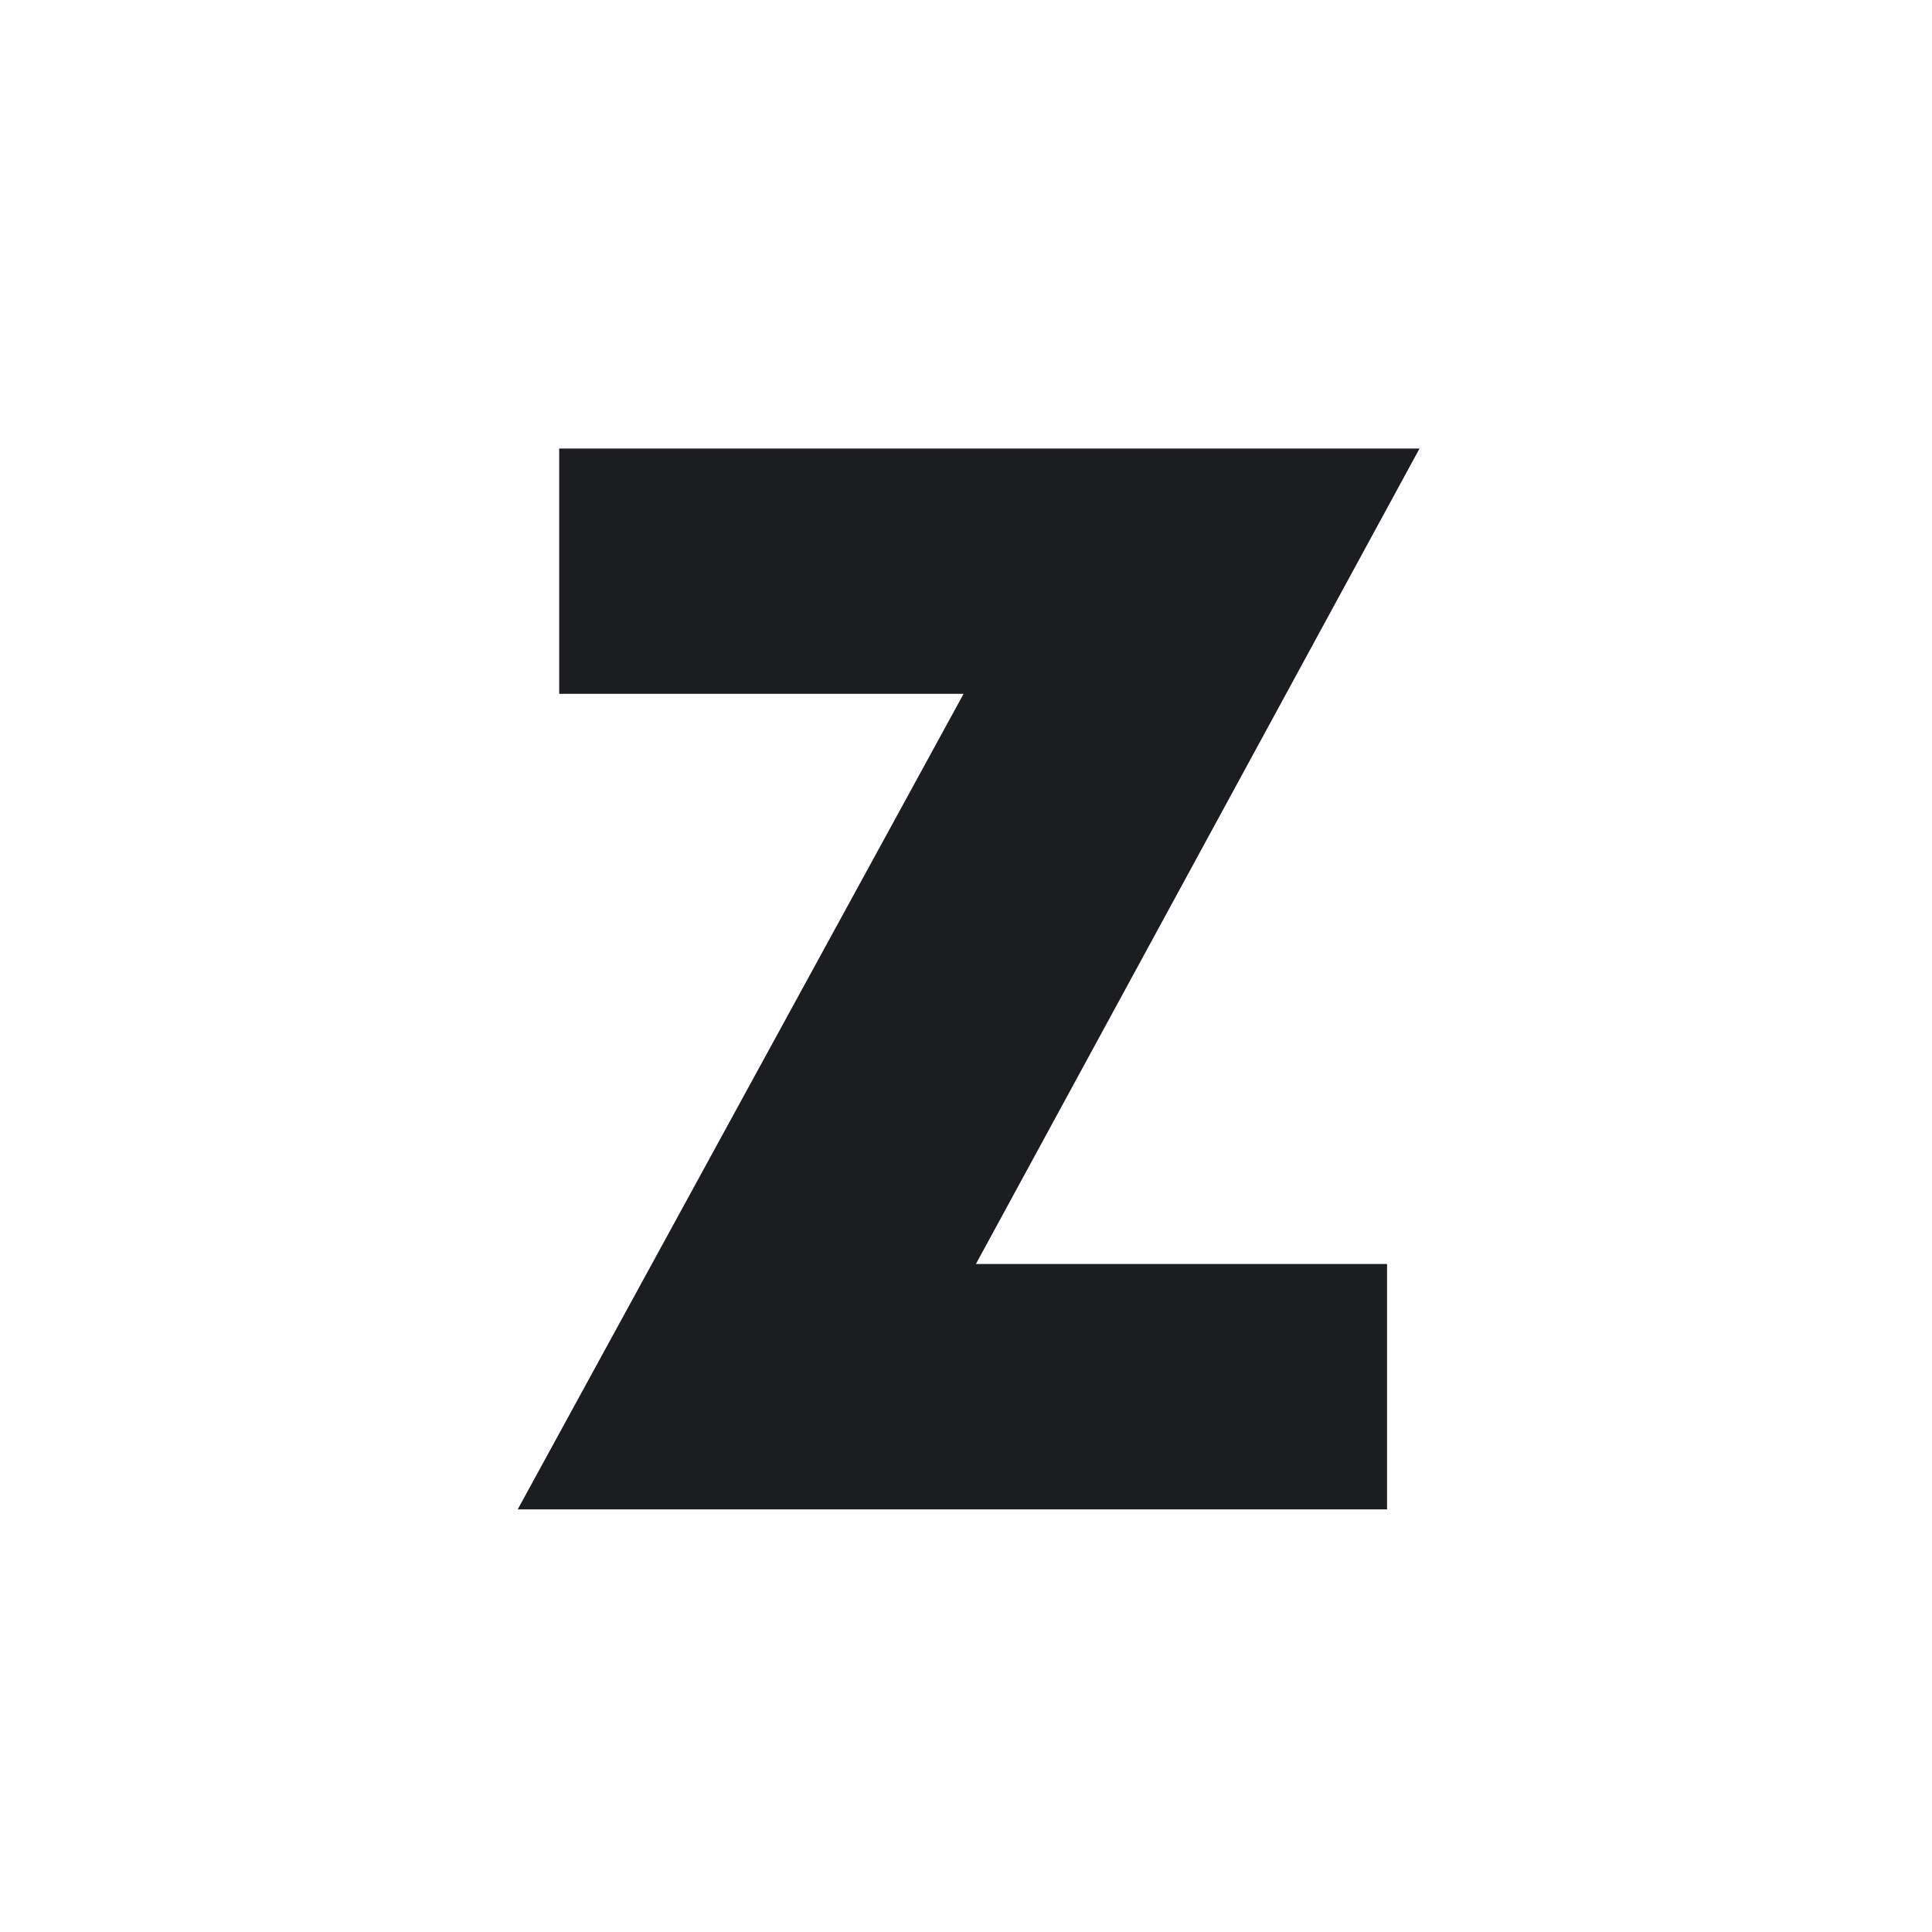
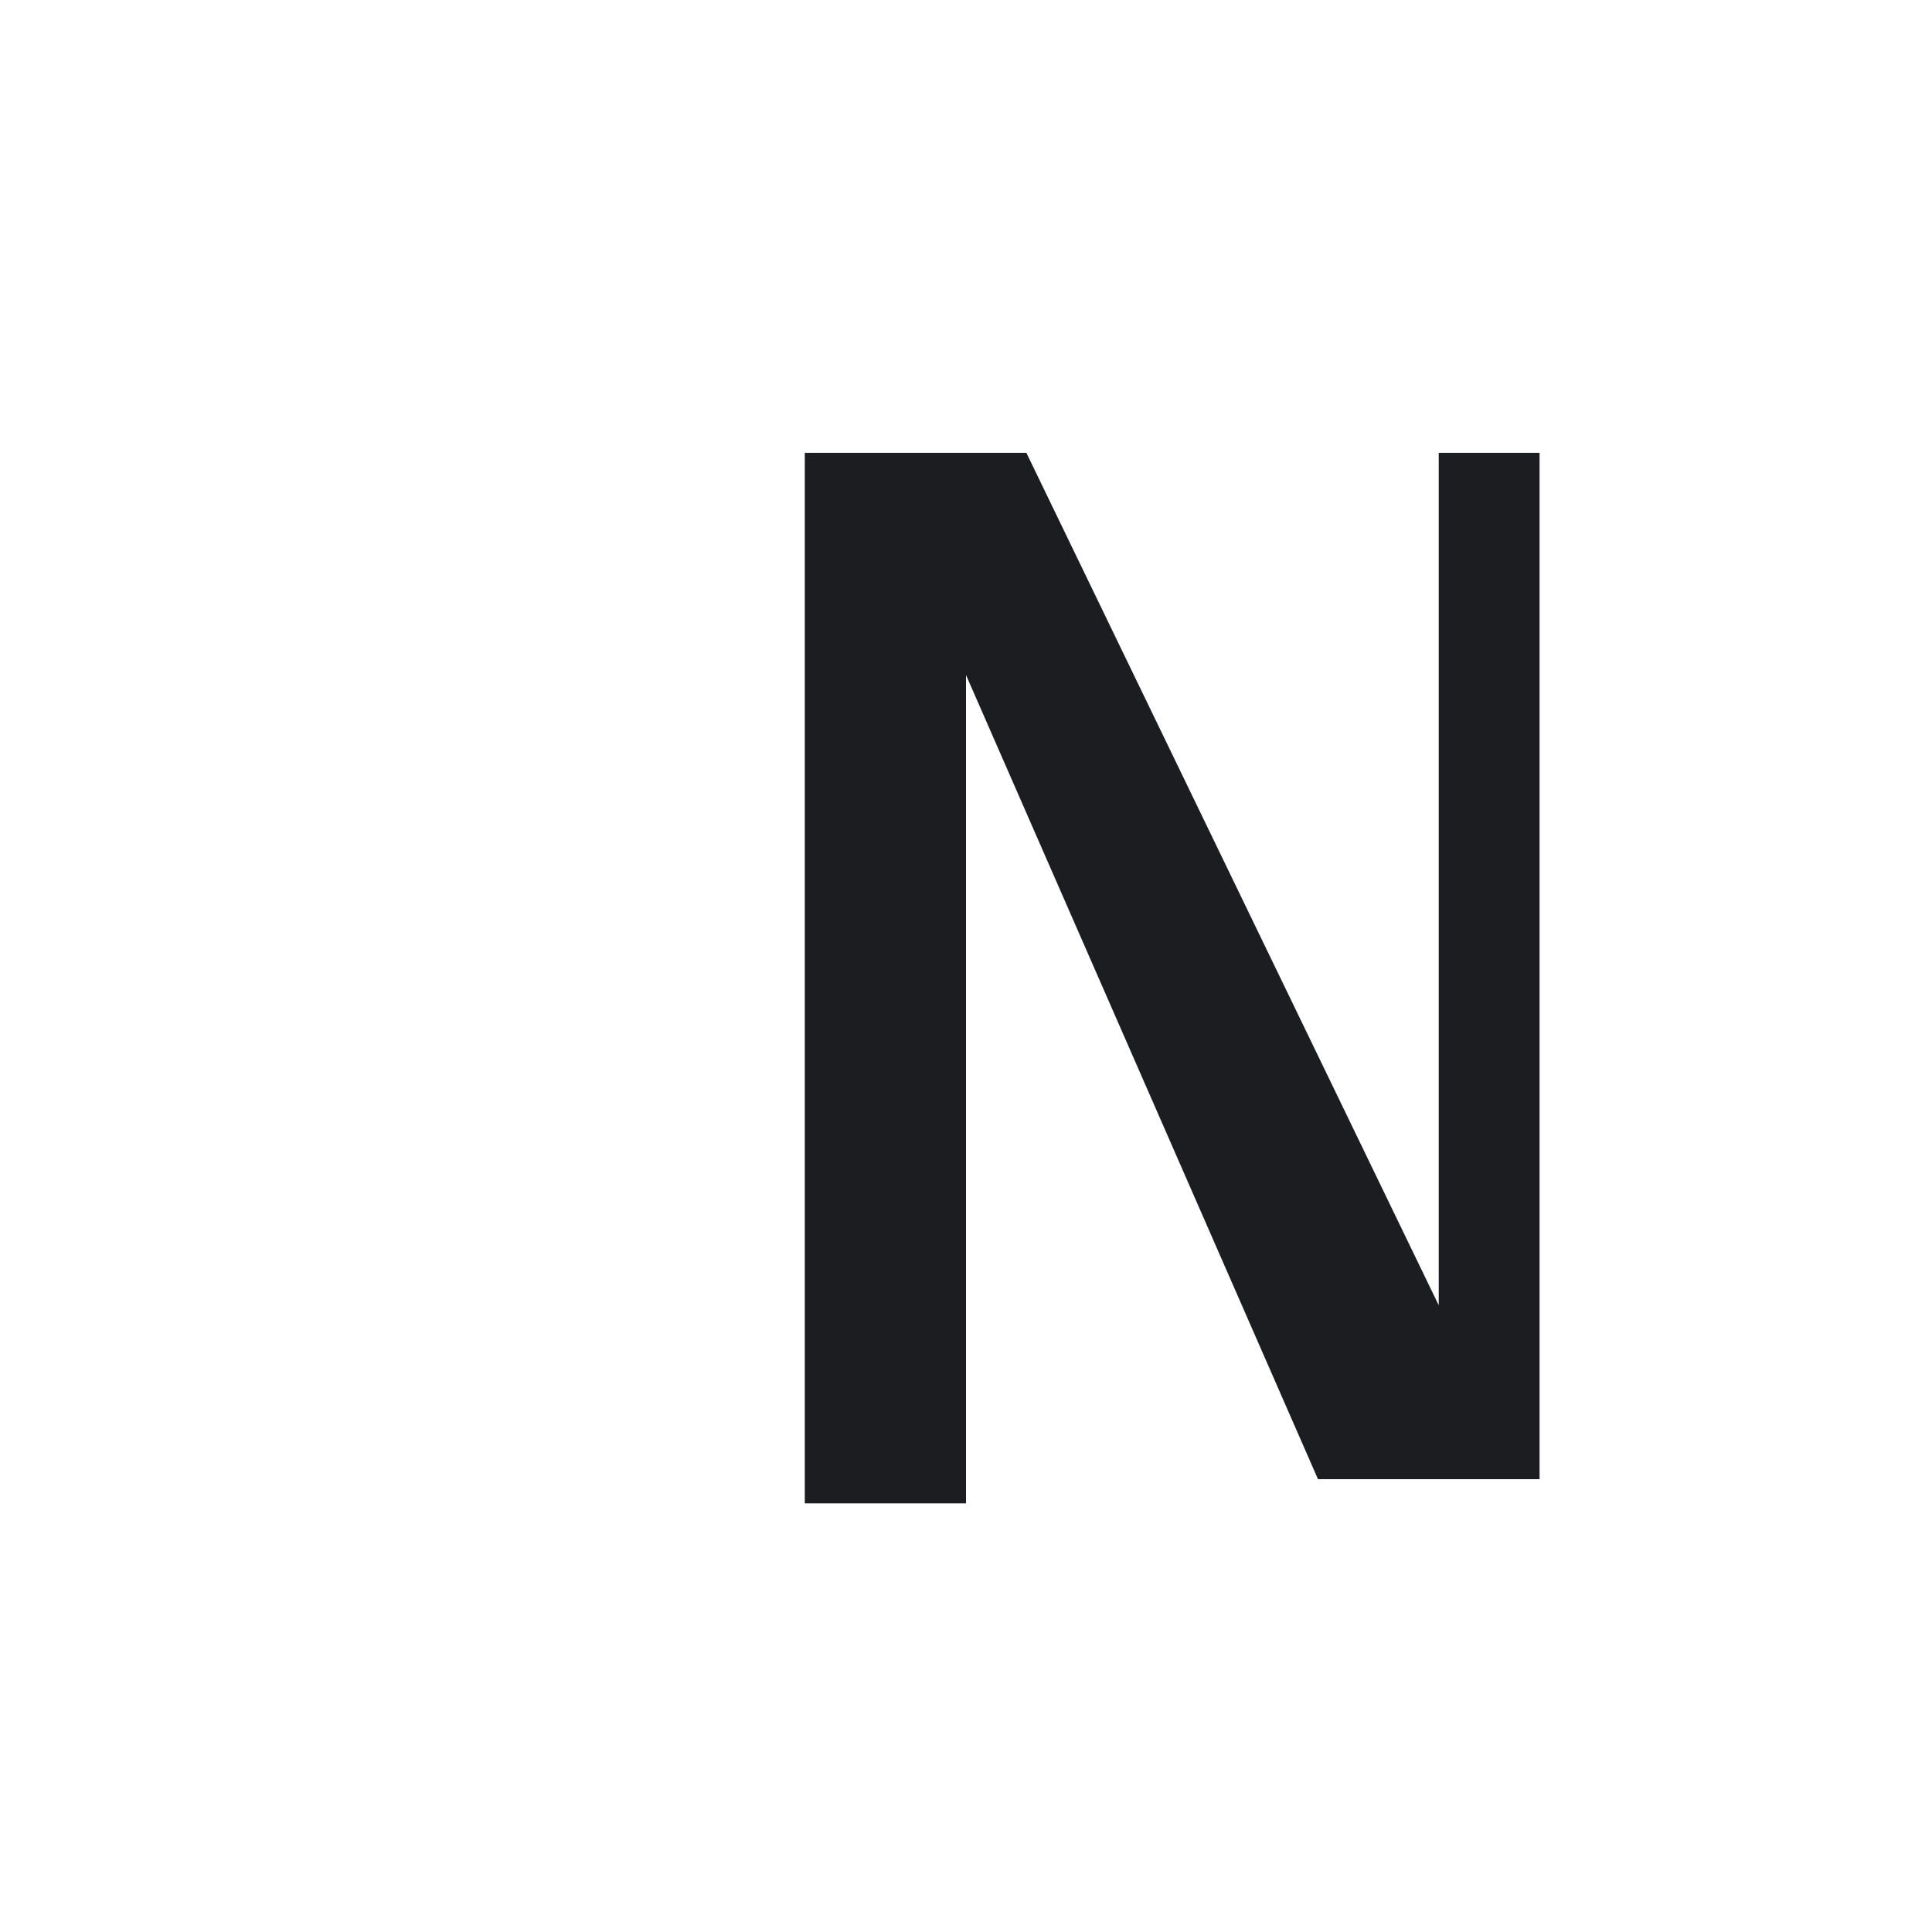
<svg xmlns="http://www.w3.org/2000/svg" viewBox="0 0 32 32">
  <style>
-   path { fill: #1c1d20; }
-   @media (prefers-color-scheme: dark) {
-     path { fill: #f2f2f0; }
-   }
+     path { fill: #1c1d20; }
+     @media (prefers-color-scheme: dark) {
+       path { fill: #f2f2f0; }
+     }
  </style>
-   <path d="M23.512 7.429L16.164 20.936H22.974V25H8.575L15.96 11.492H9.262V7.429H23.512Z" />
+   <path d="M25.5,7.5v17h-3.67L16,11.18V24.9h-2.67V7.5h3.67l6.83,14.12V7.5H24.9z" />
</svg>
